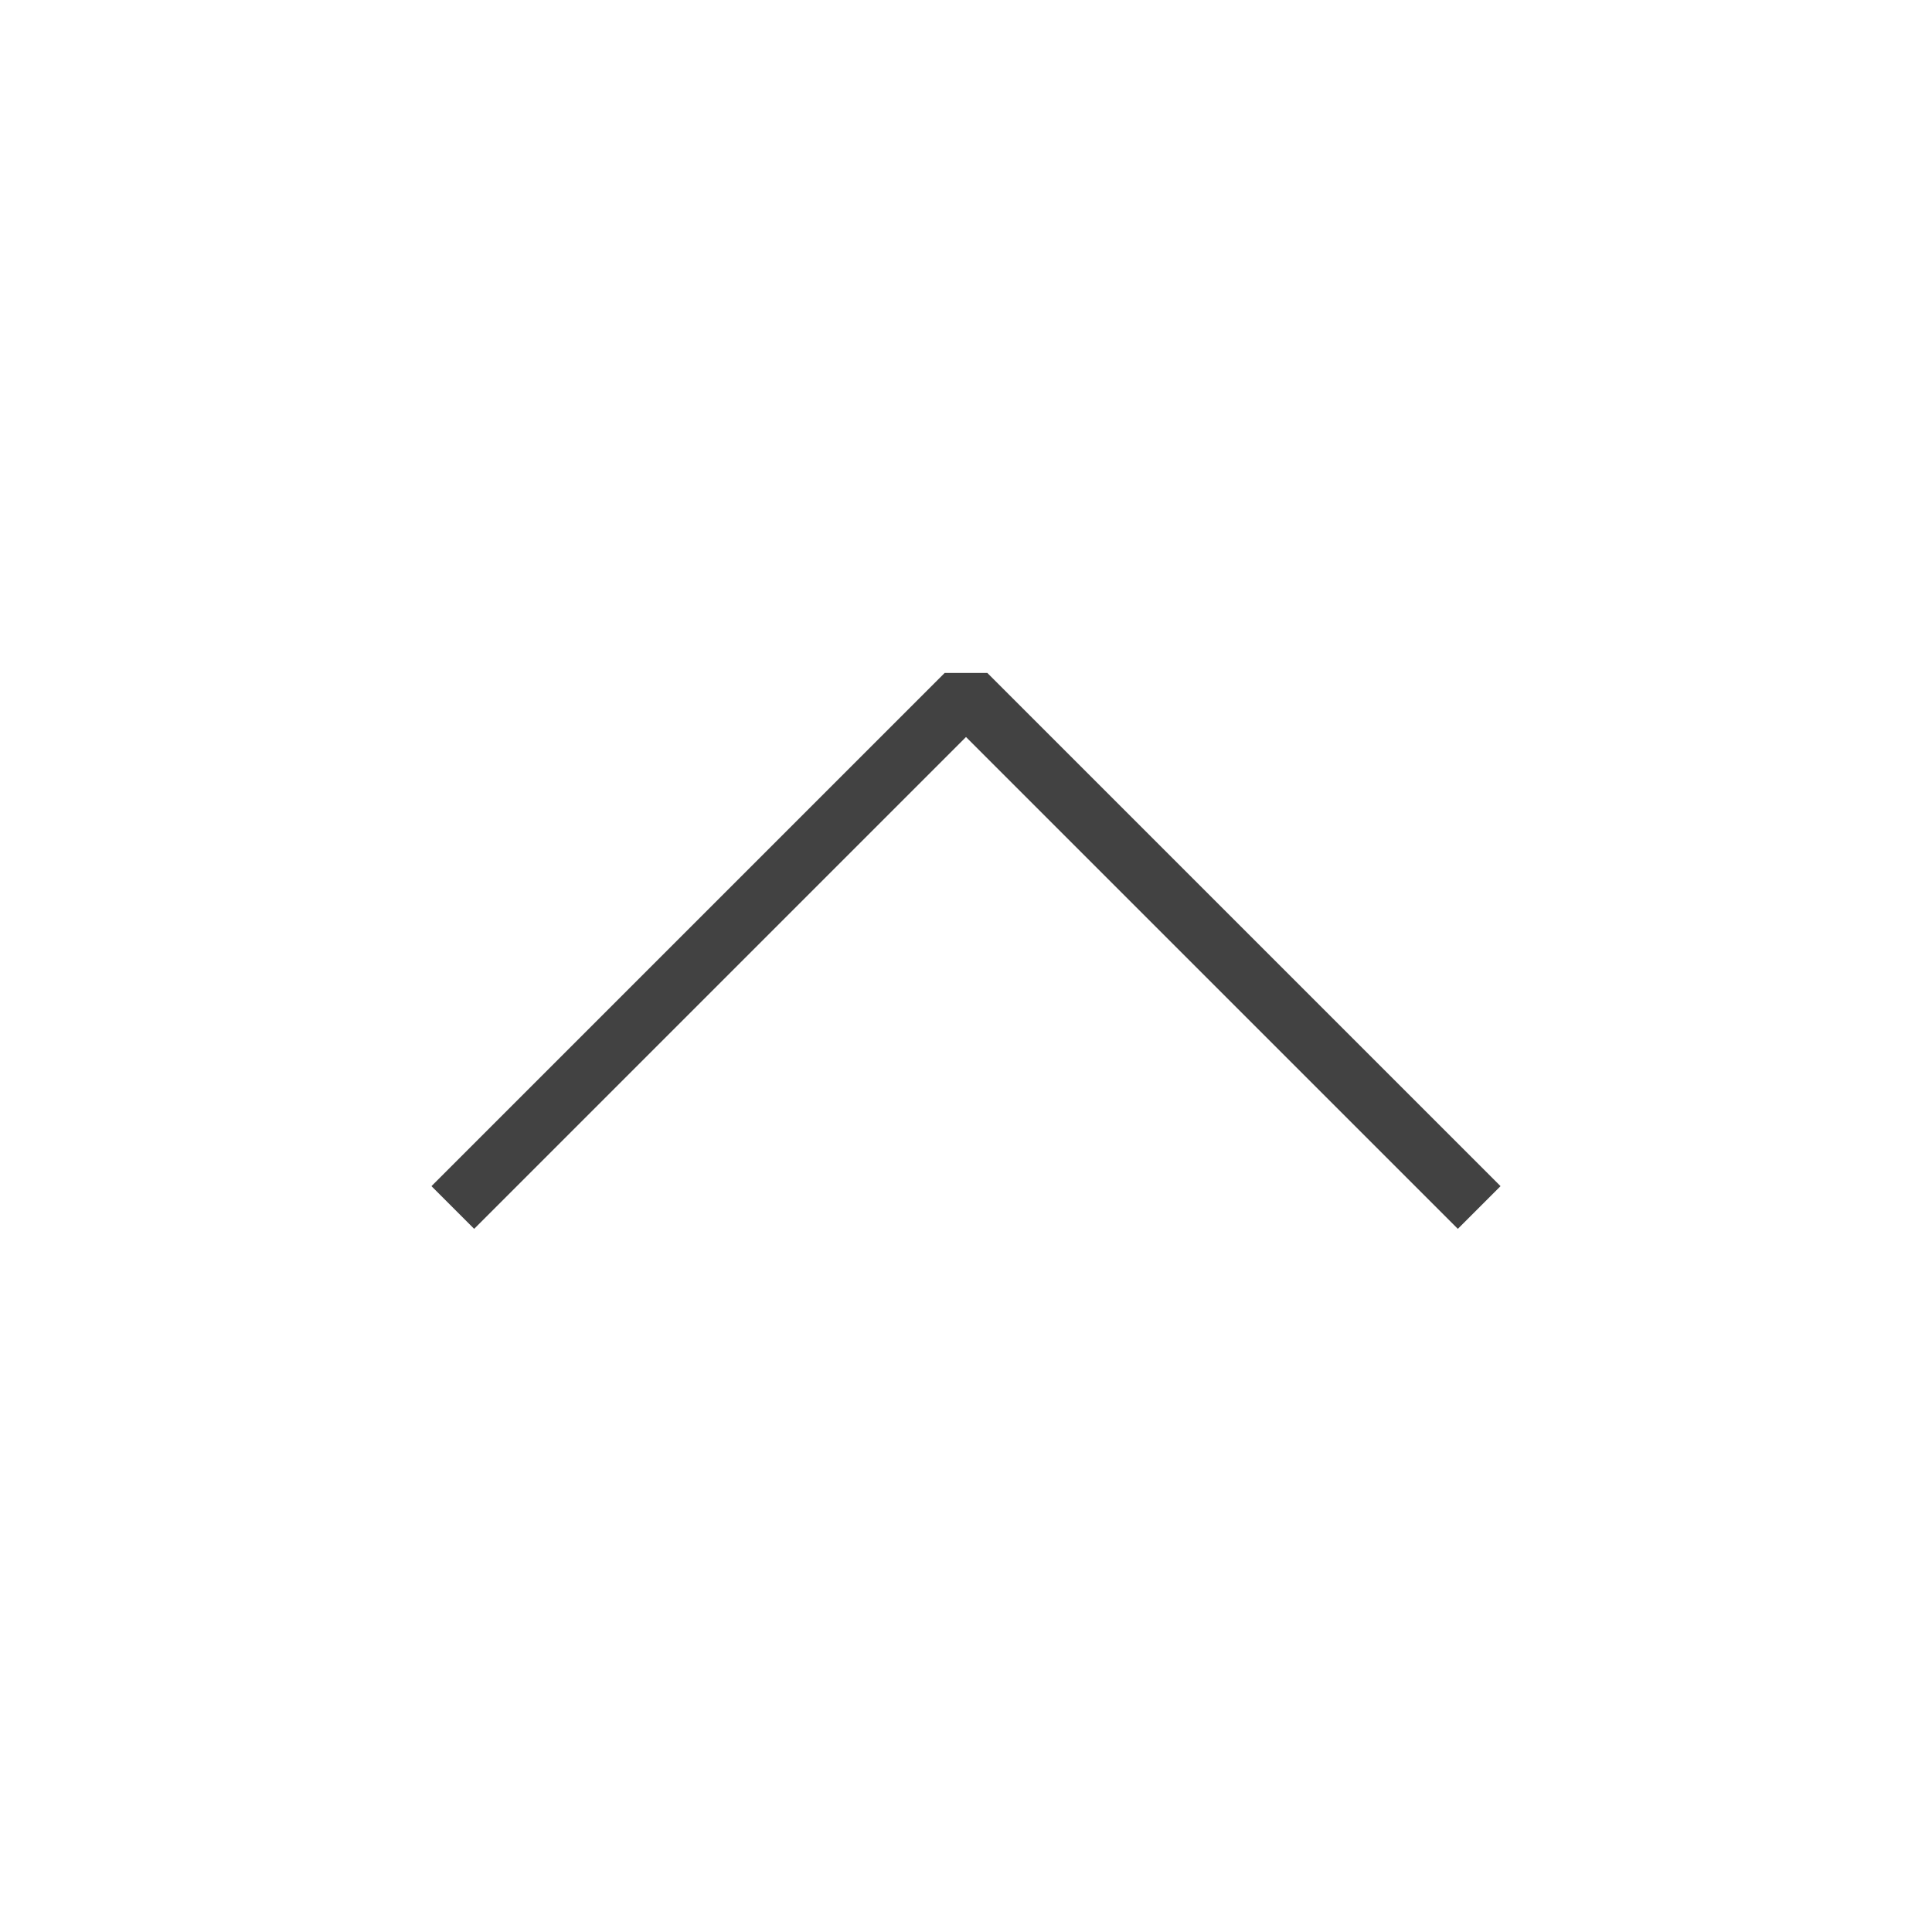
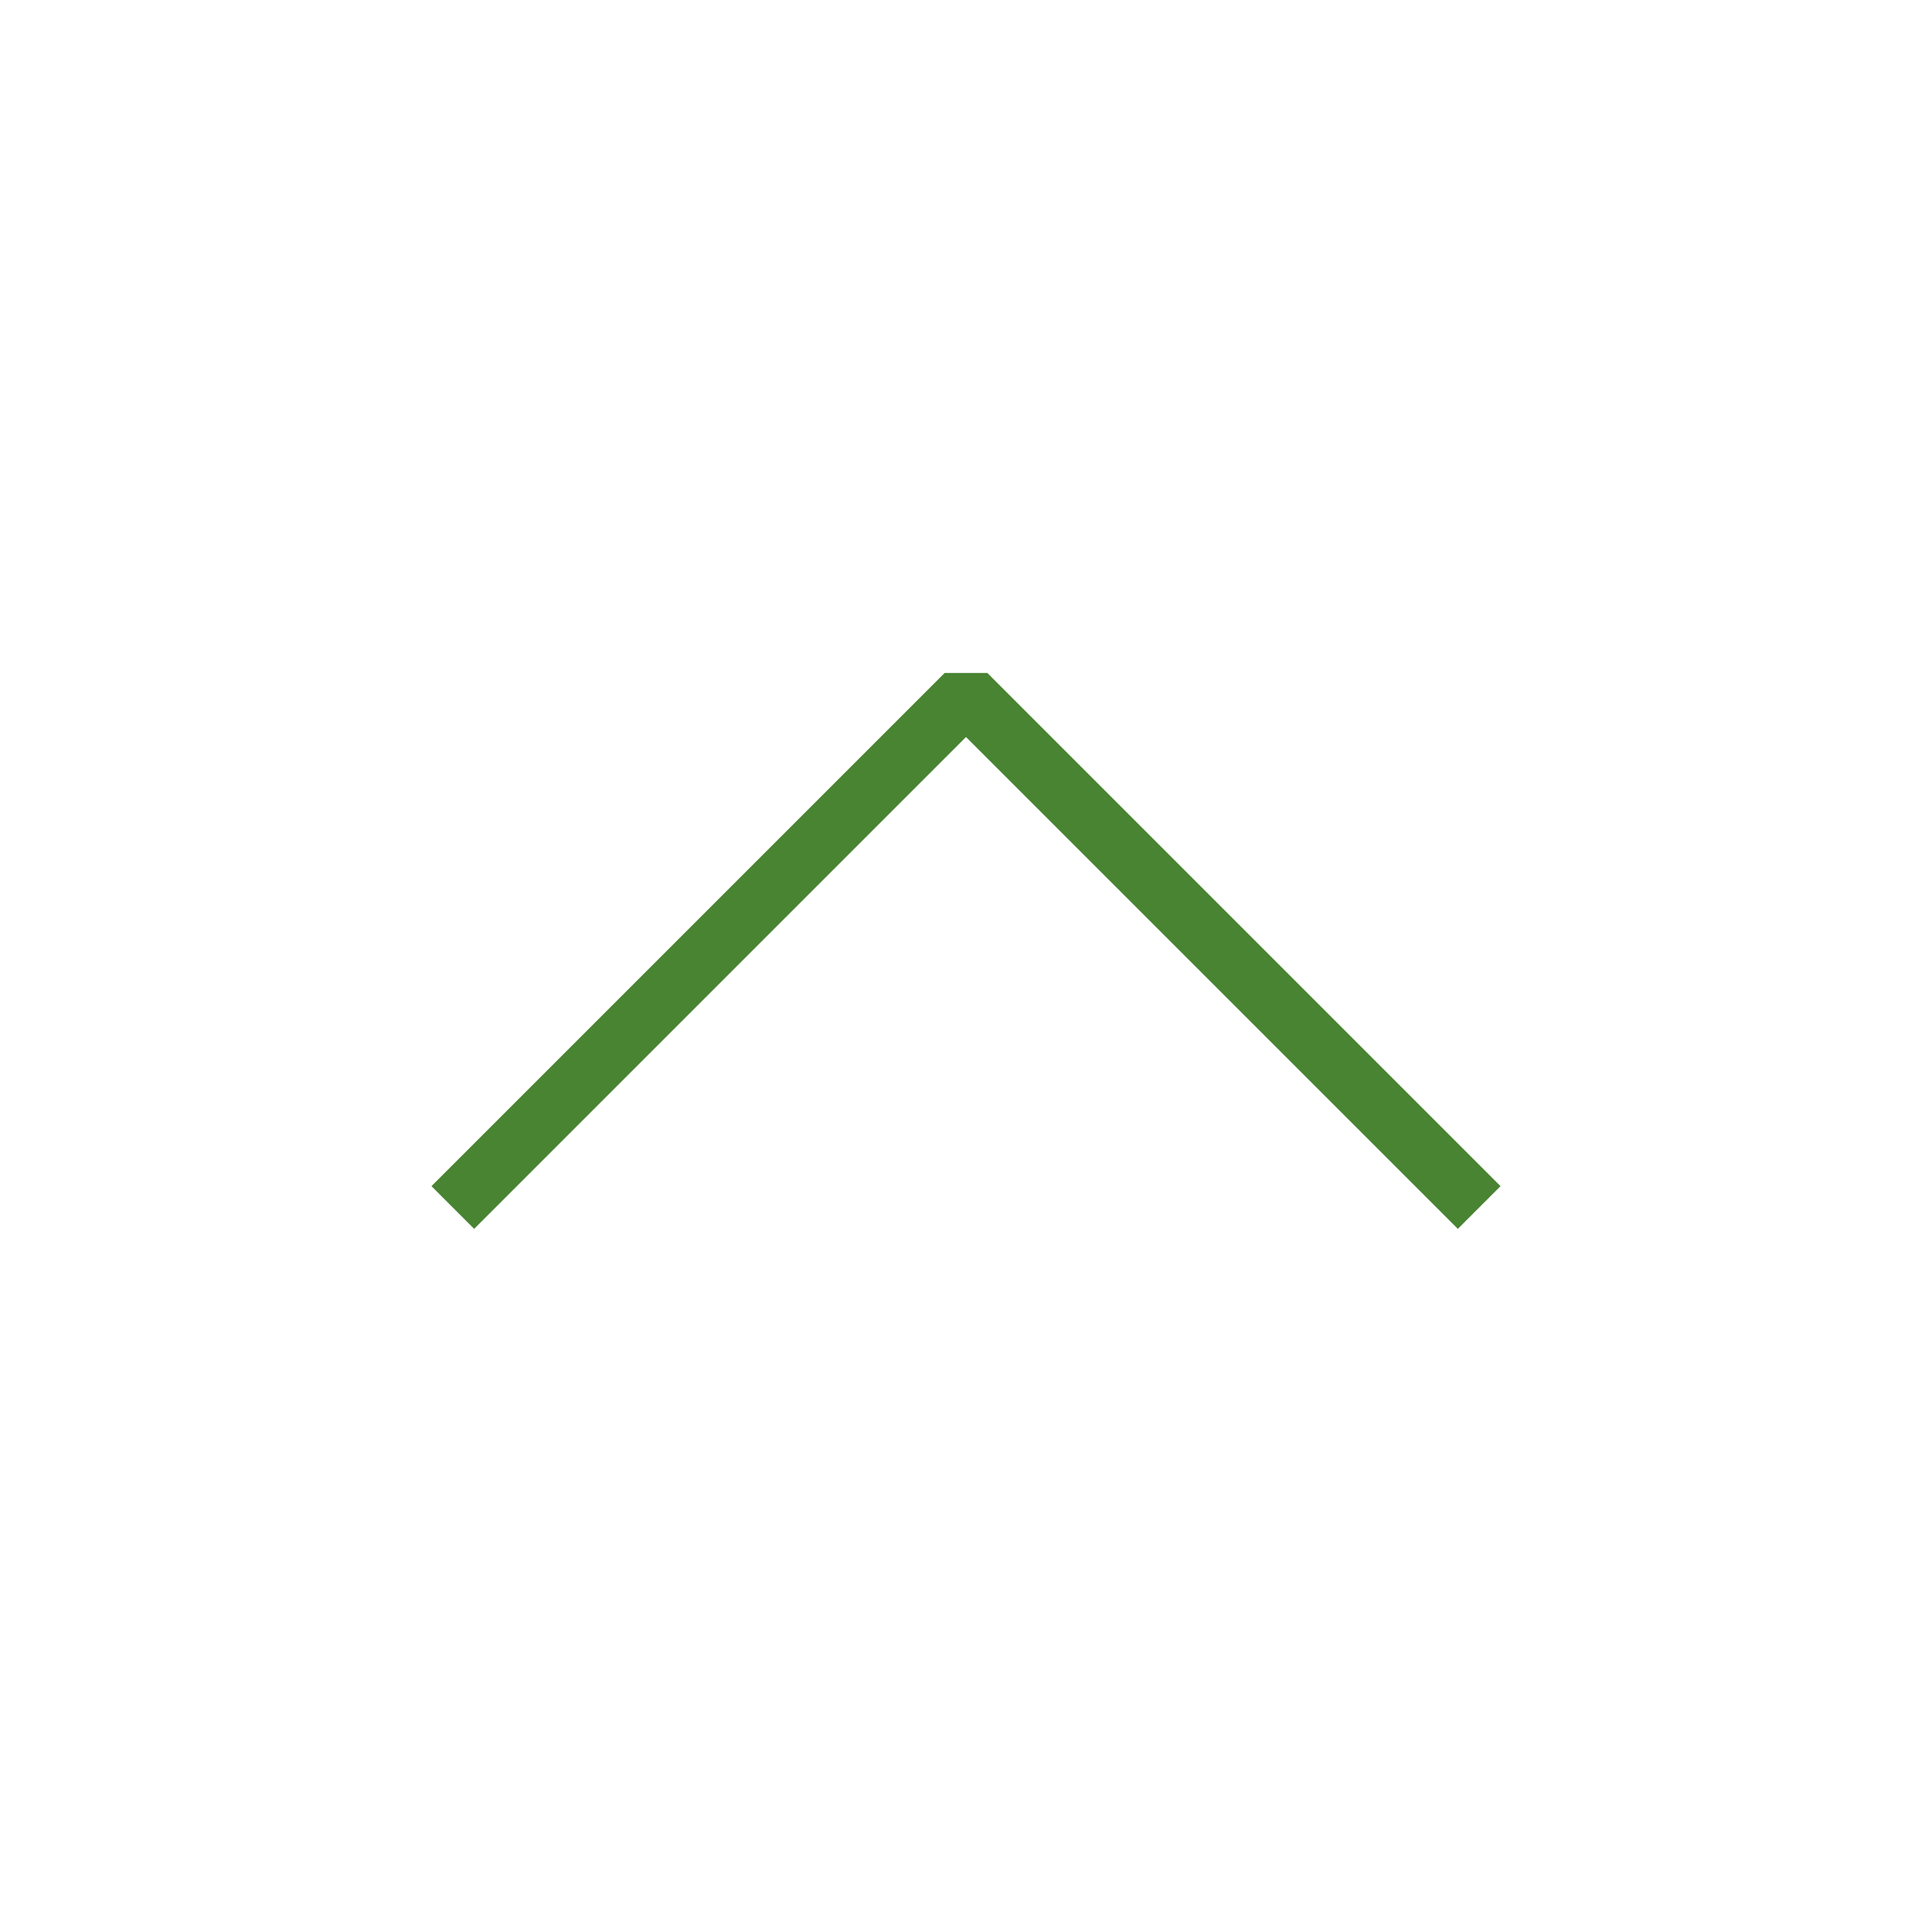
<svg xmlns="http://www.w3.org/2000/svg" version="1.1" id="Layer_1" x="0px" y="0px" width="64px" height="64px" viewBox="0 0 64 64" enable-background="new 0 0 64 64" xml:space="preserve">
  <g>
-     <polyline fill="none" stroke="#424242" stroke-width="2" stroke-linejoin="bevel" stroke-miterlimit="10" points="15,40 32,23   49,40  " />
+     <polyline fill="none" stroke="#488432" stroke-width="2" stroke-linejoin="bevel" stroke-miterlimit="10" points="15,40 32,23   49,40  " />
  </g>
</svg>
